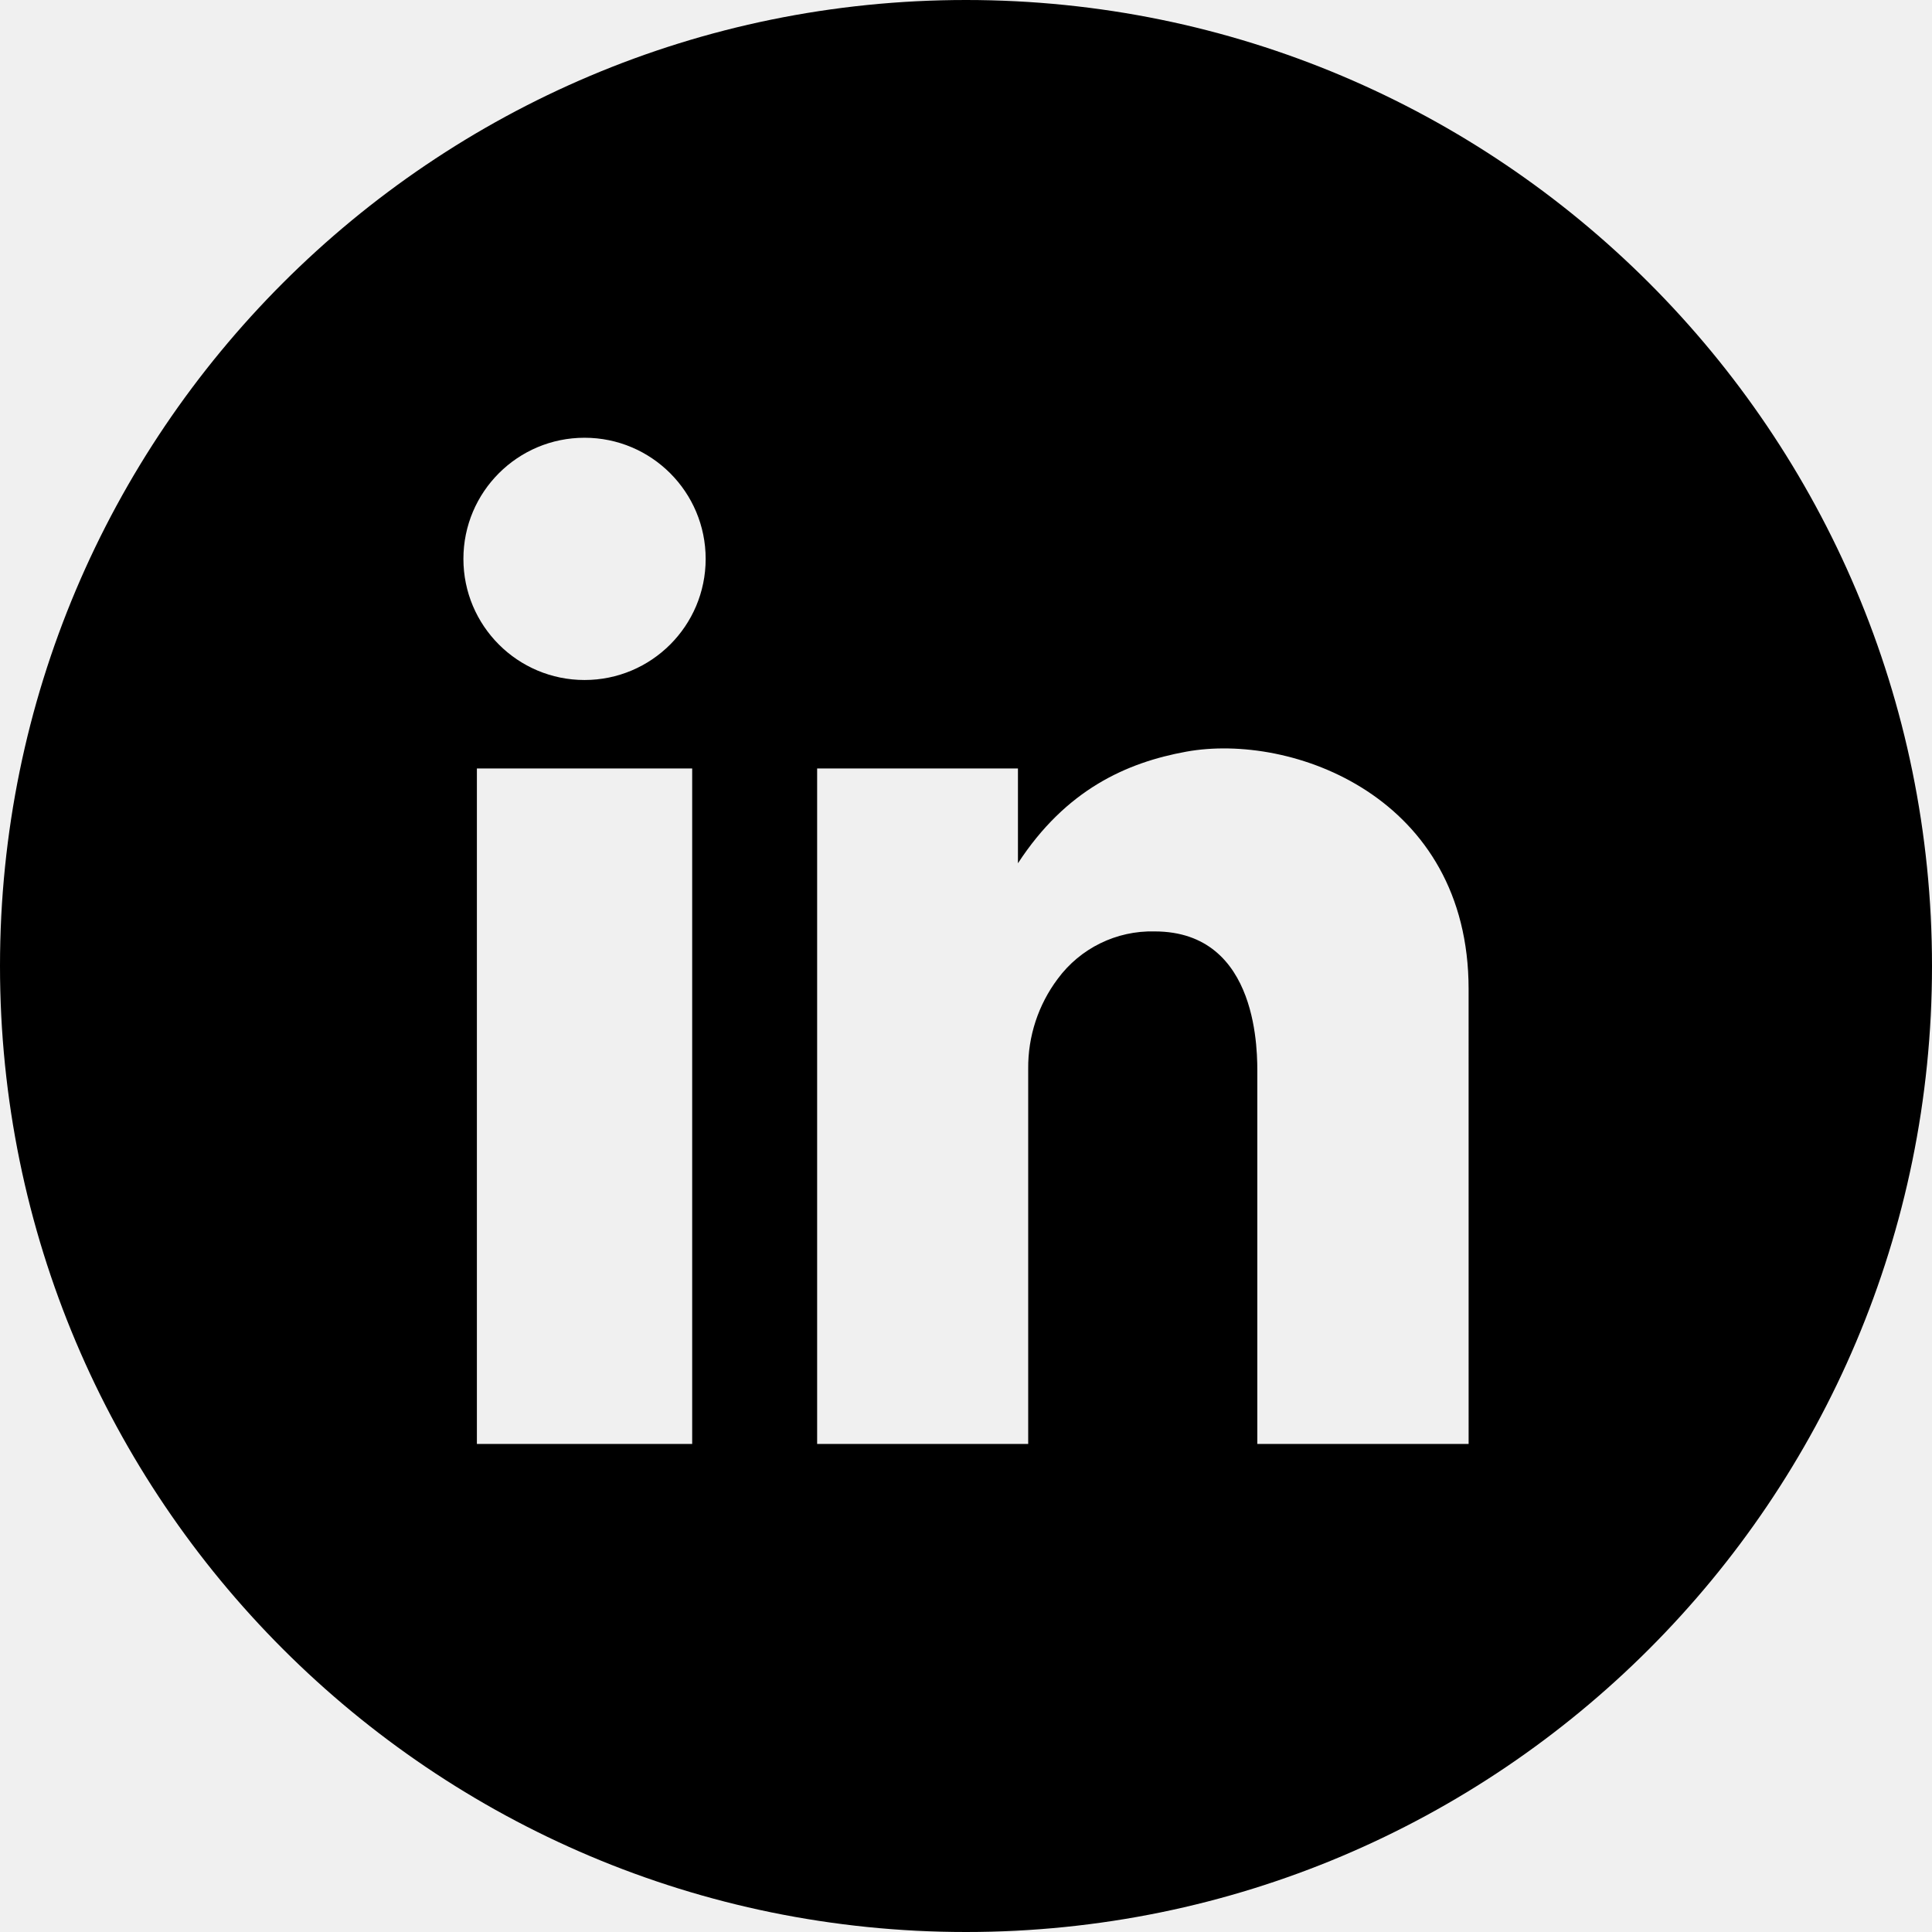
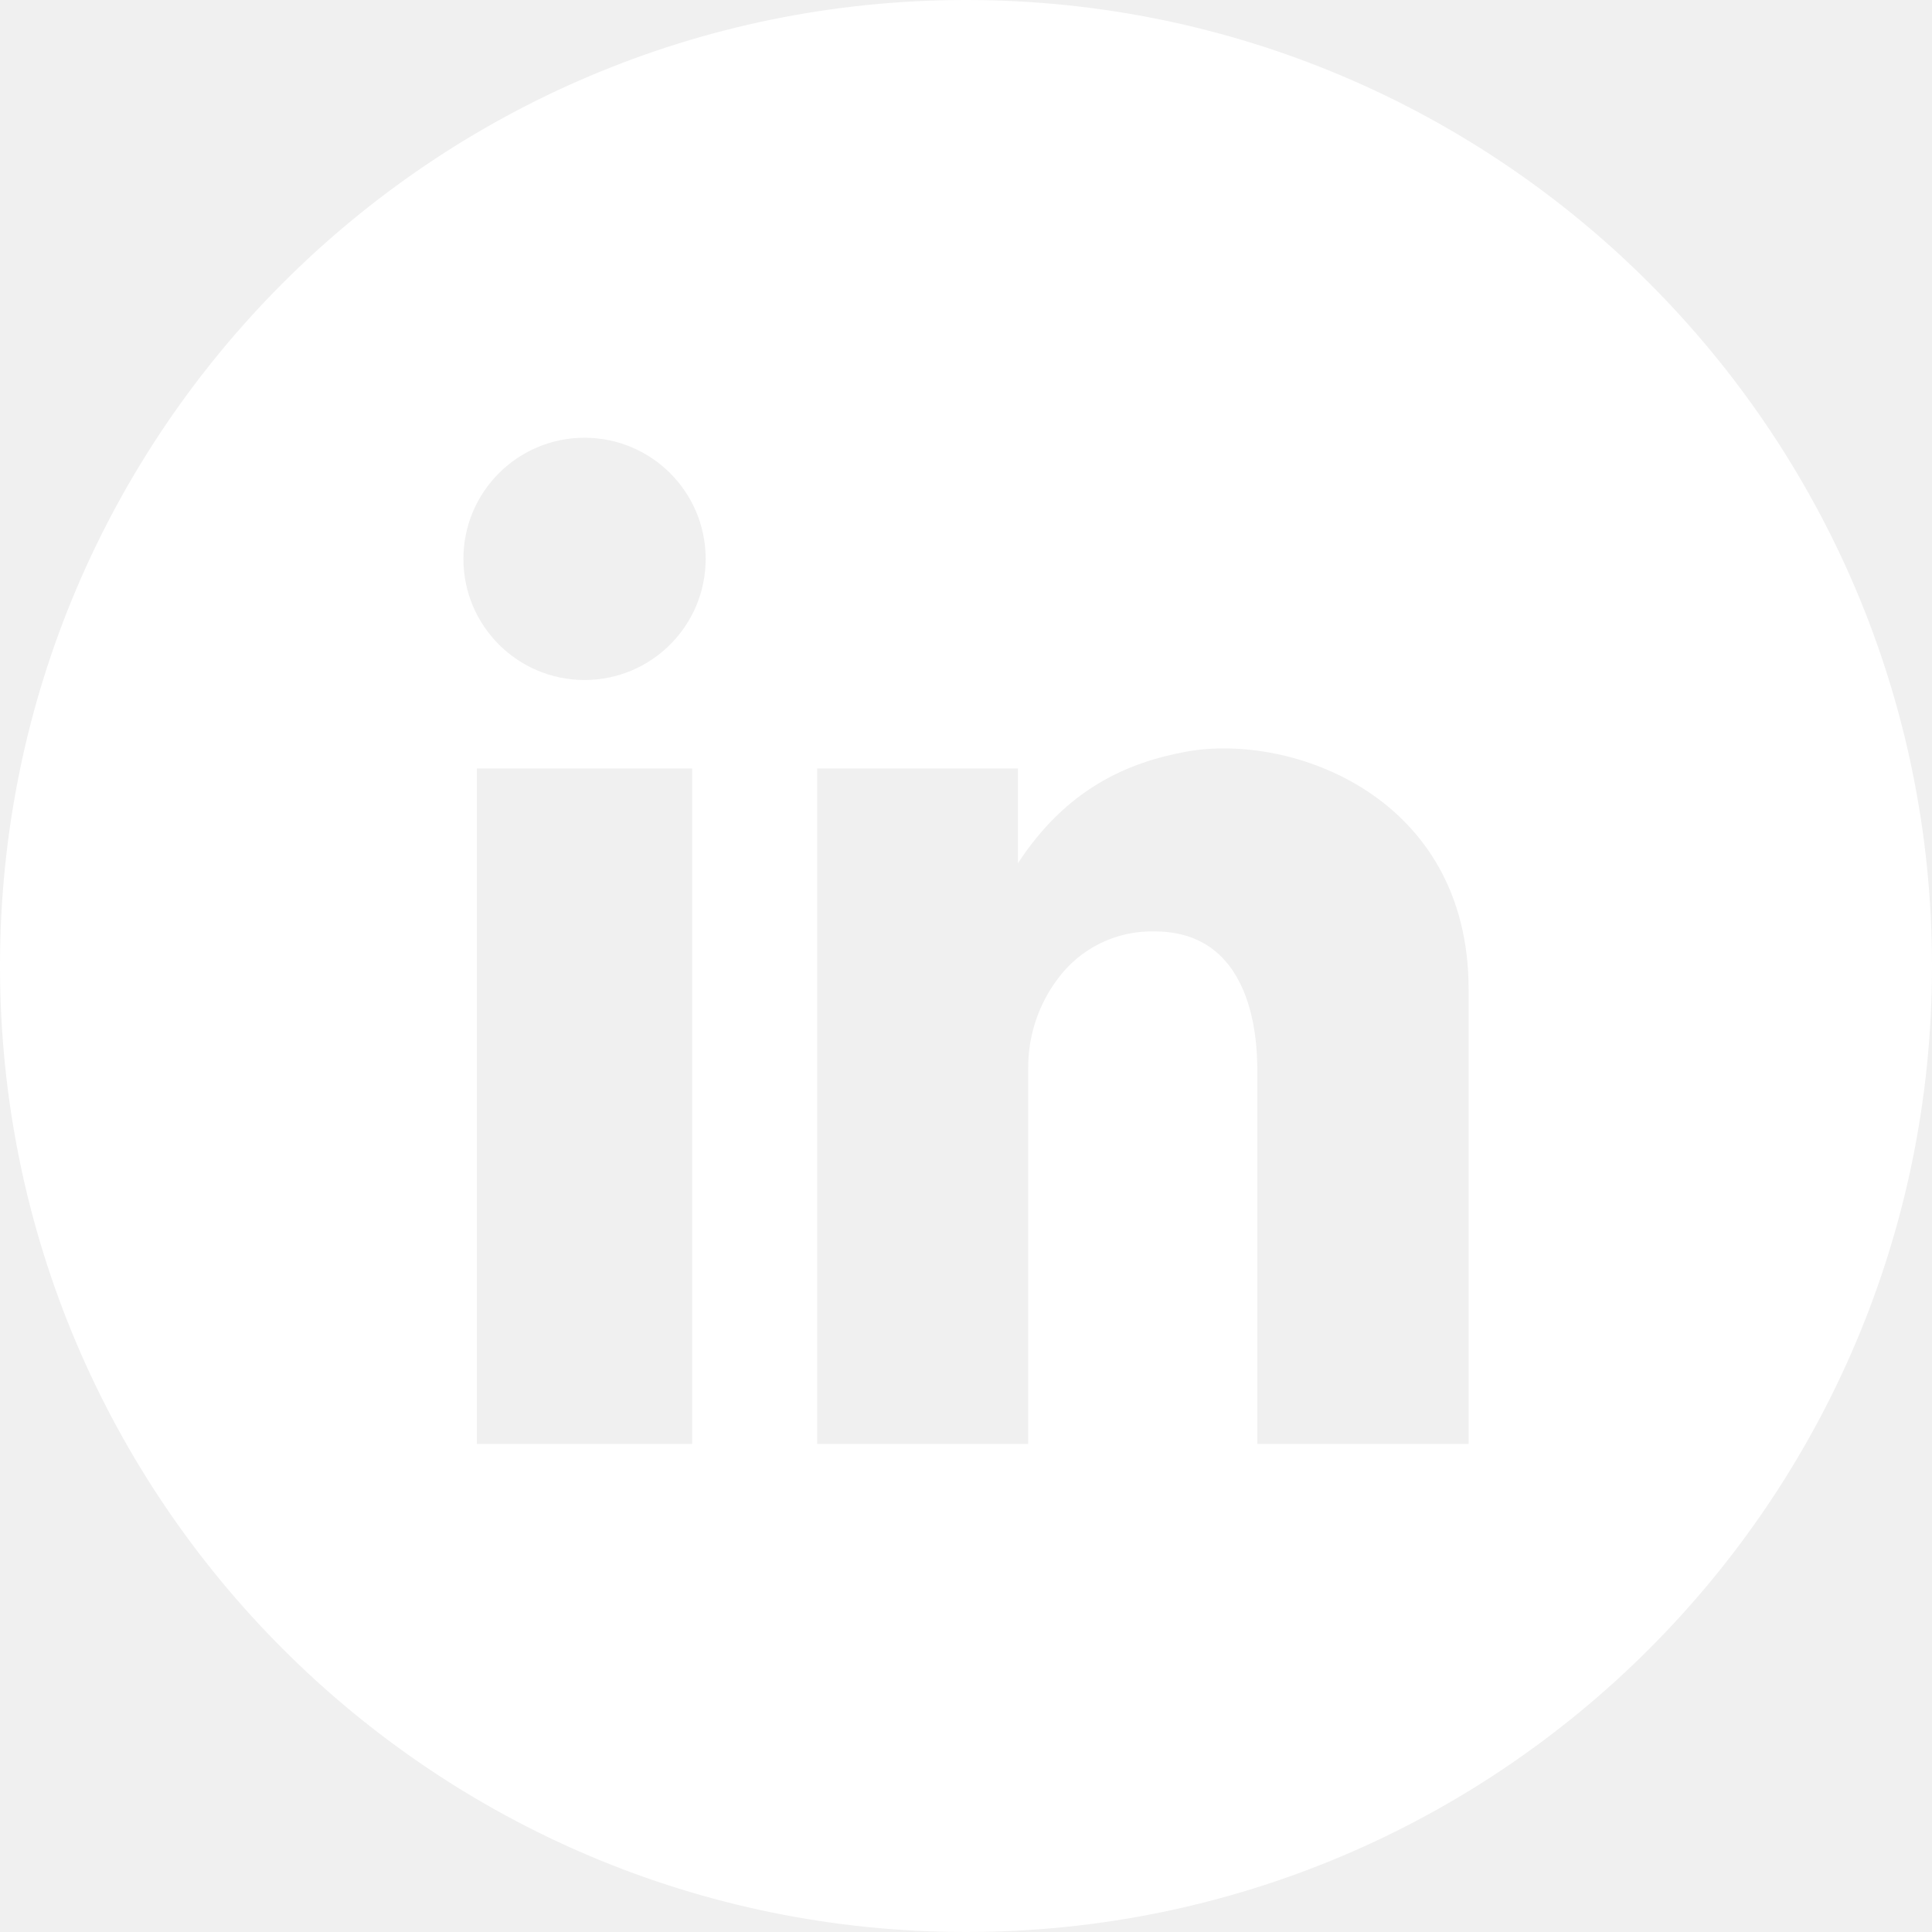
<svg xmlns="http://www.w3.org/2000/svg" data-name="Layer 1" id="Layer_1" viewBox="0 0 512 512">
-   <path d="M256,0C114.615,0,0,114.615,0,256S114.615,512,256,512,512,397.385,512,256,397.385,0,256,0ZM183.435,382.667H126.381V203.653h57.054ZM154.908,180.208a32.1,32.1,0,1,1,32.1-32.1A32.1,32.1,0,0,1,154.908,180.208ZM389.2,382.667h-56l0-97.882c0-4.973.785-37.949-27.219-37.949a30.948,30.948,0,0,0-25.681,12.576,39.134,39.134,0,0,0-7.818,23.8v99.451H216.55V203.653h53.216v25.124c12.737-19.541,28.789-26.694,44.578-29.573,28.027-5.11,74.851,11.952,74.851,62.9Z" />
+   <path d="M256,0C114.615,0,0,114.615,0,256S114.615,512,256,512,512,397.385,512,256,397.385,0,256,0ZM183.435,382.667H126.381V203.653h57.054ZM154.908,180.208a32.1,32.1,0,1,1,32.1-32.1A32.1,32.1,0,0,1,154.908,180.208ZM389.2,382.667h-56l0-97.882c0-4.973.785-37.949-27.219-37.949a30.948,30.948,0,0,0-25.681,12.576,39.134,39.134,0,0,0-7.818,23.8v99.451H216.55V203.653h53.216v25.124c12.737-19.541,28.789-26.694,44.578-29.573,28.027-5.11,74.851,11.952,74.851,62.9Z" fill="#ffffff" />
</svg>
